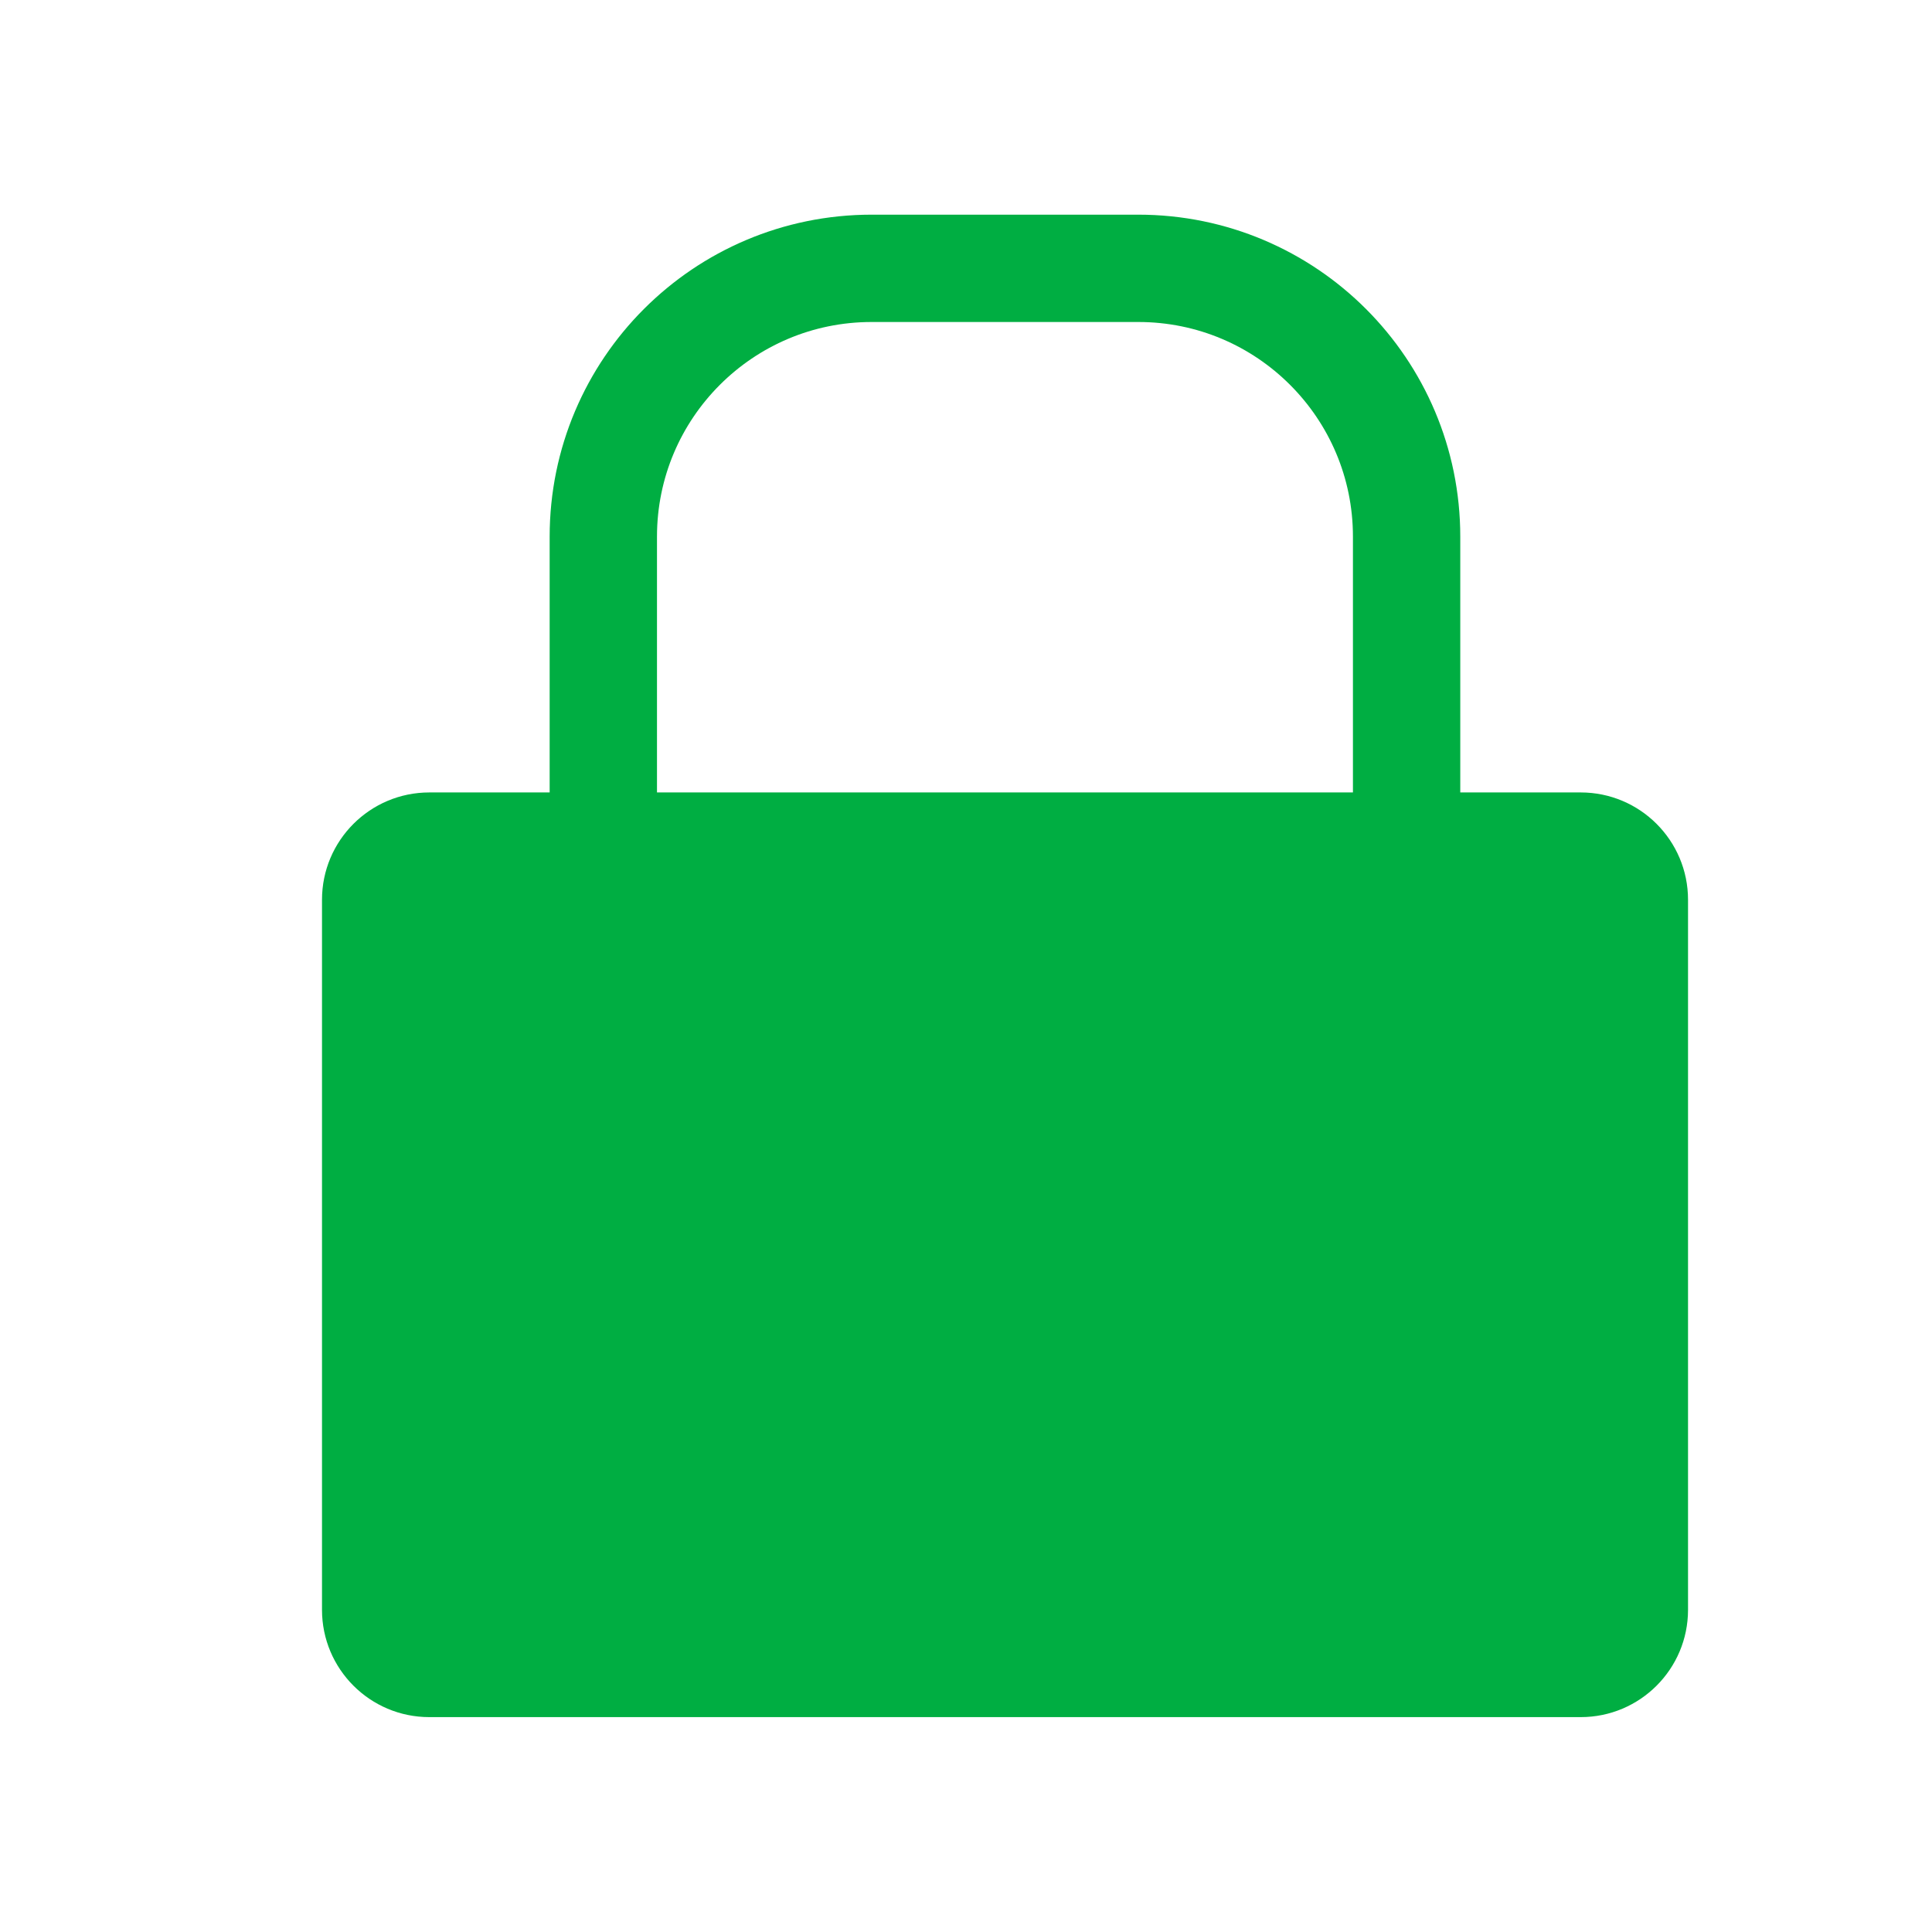
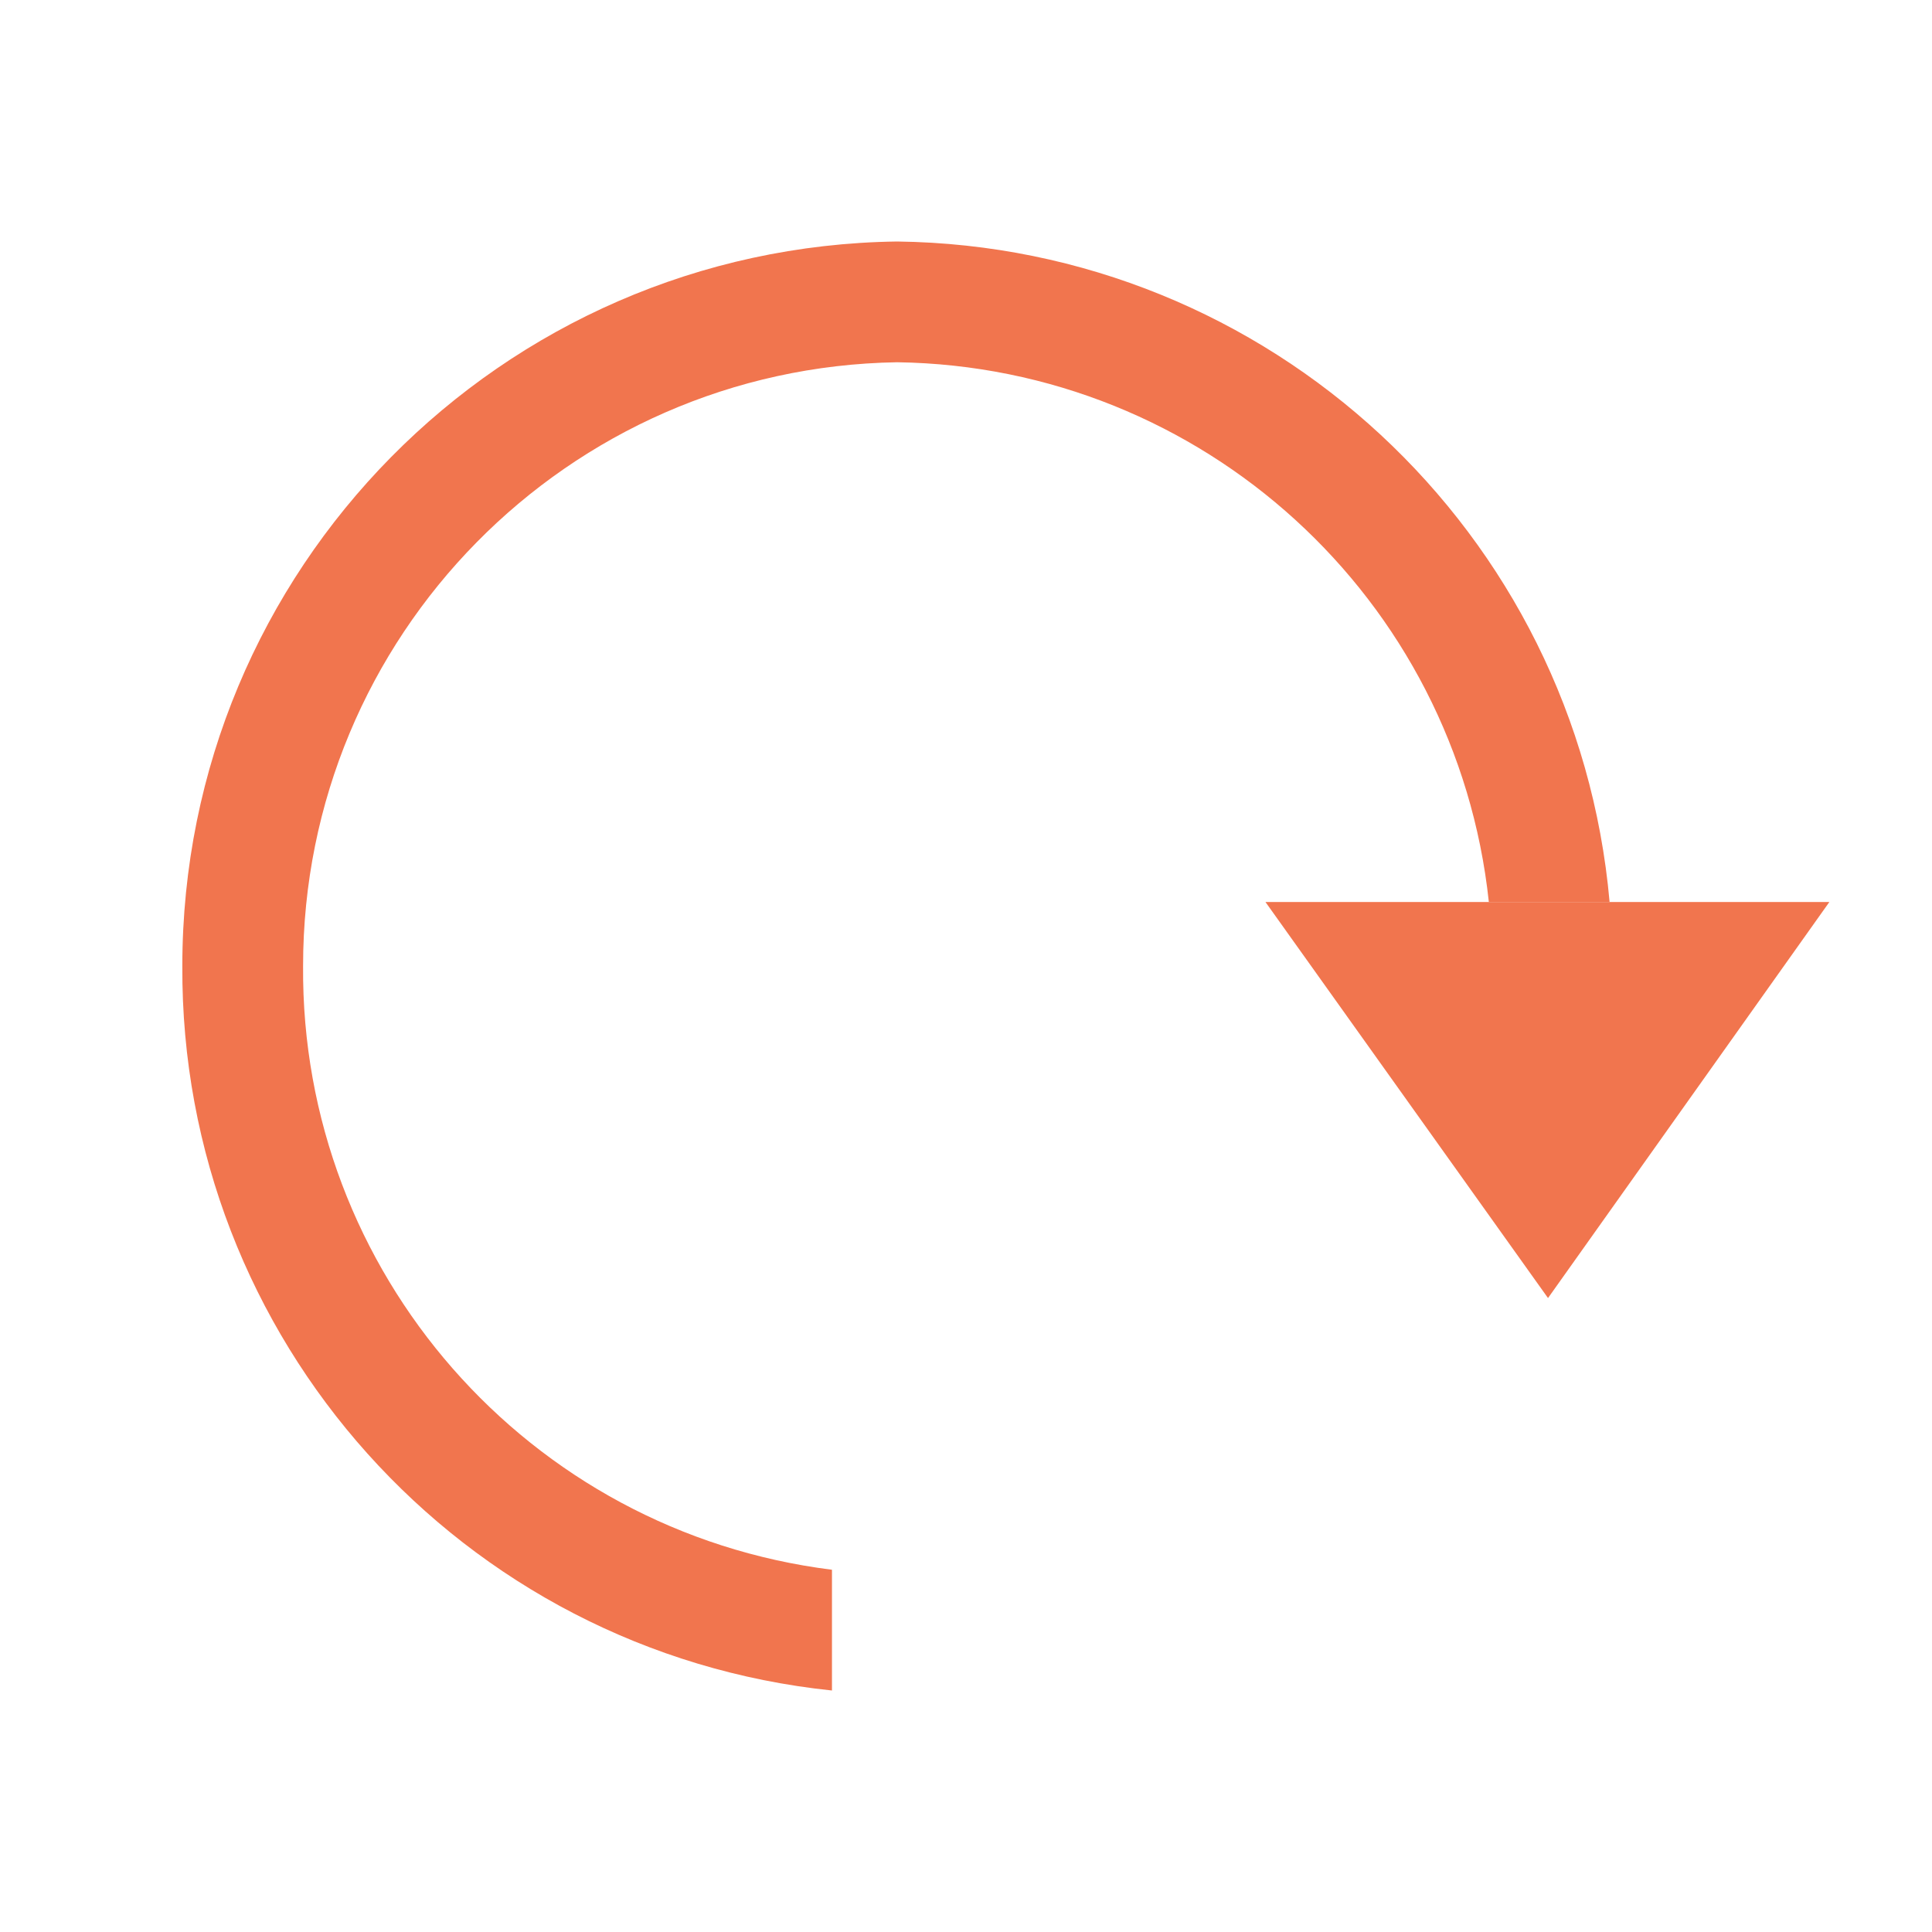
- <svg xmlns="http://www.w3.org/2000/svg" width="18" height="18" viewBox="0 0 18 18" fill="none">
-   <rect x="3" y="7.383" width="12.727" height="8.615" rx="1" fill="#00AE42" />
-   <path d="M5.621 5C5.621 3.619 6.74 2.5 8.121 2.5H10.605C11.986 2.5 13.105 3.619 13.105 5V11.192H5.621V5Z" stroke="#00AE42" />
+ <svg xmlns="http://www.w3.org/2000/svg" id="图层_1" data-name="图层 1" viewBox="0 0 16 16">
+   <defs>
+     <style>.cls-1{fill:none;}.cls-2,.cls-3{fill:#2b3436;}.cls-2{fill-rule:evenodd;}</style>
+   </defs>
+   <path fill="#F1754E" d="M12.33,7.47A5,5,0,0,0,7.43,3,5,5,0,0,0,2.51,8a5,5,0,0,0,4.38,5v1A6,6,0,0,1,1.51,8,6,6,0,0,1,7.43,2a6,6,0,0,1,5.9,5.47Z" />
+   <path fill="#F1754E" d="M12.82,10.75,10.48,7.47h4.67Z" />
</svg>
